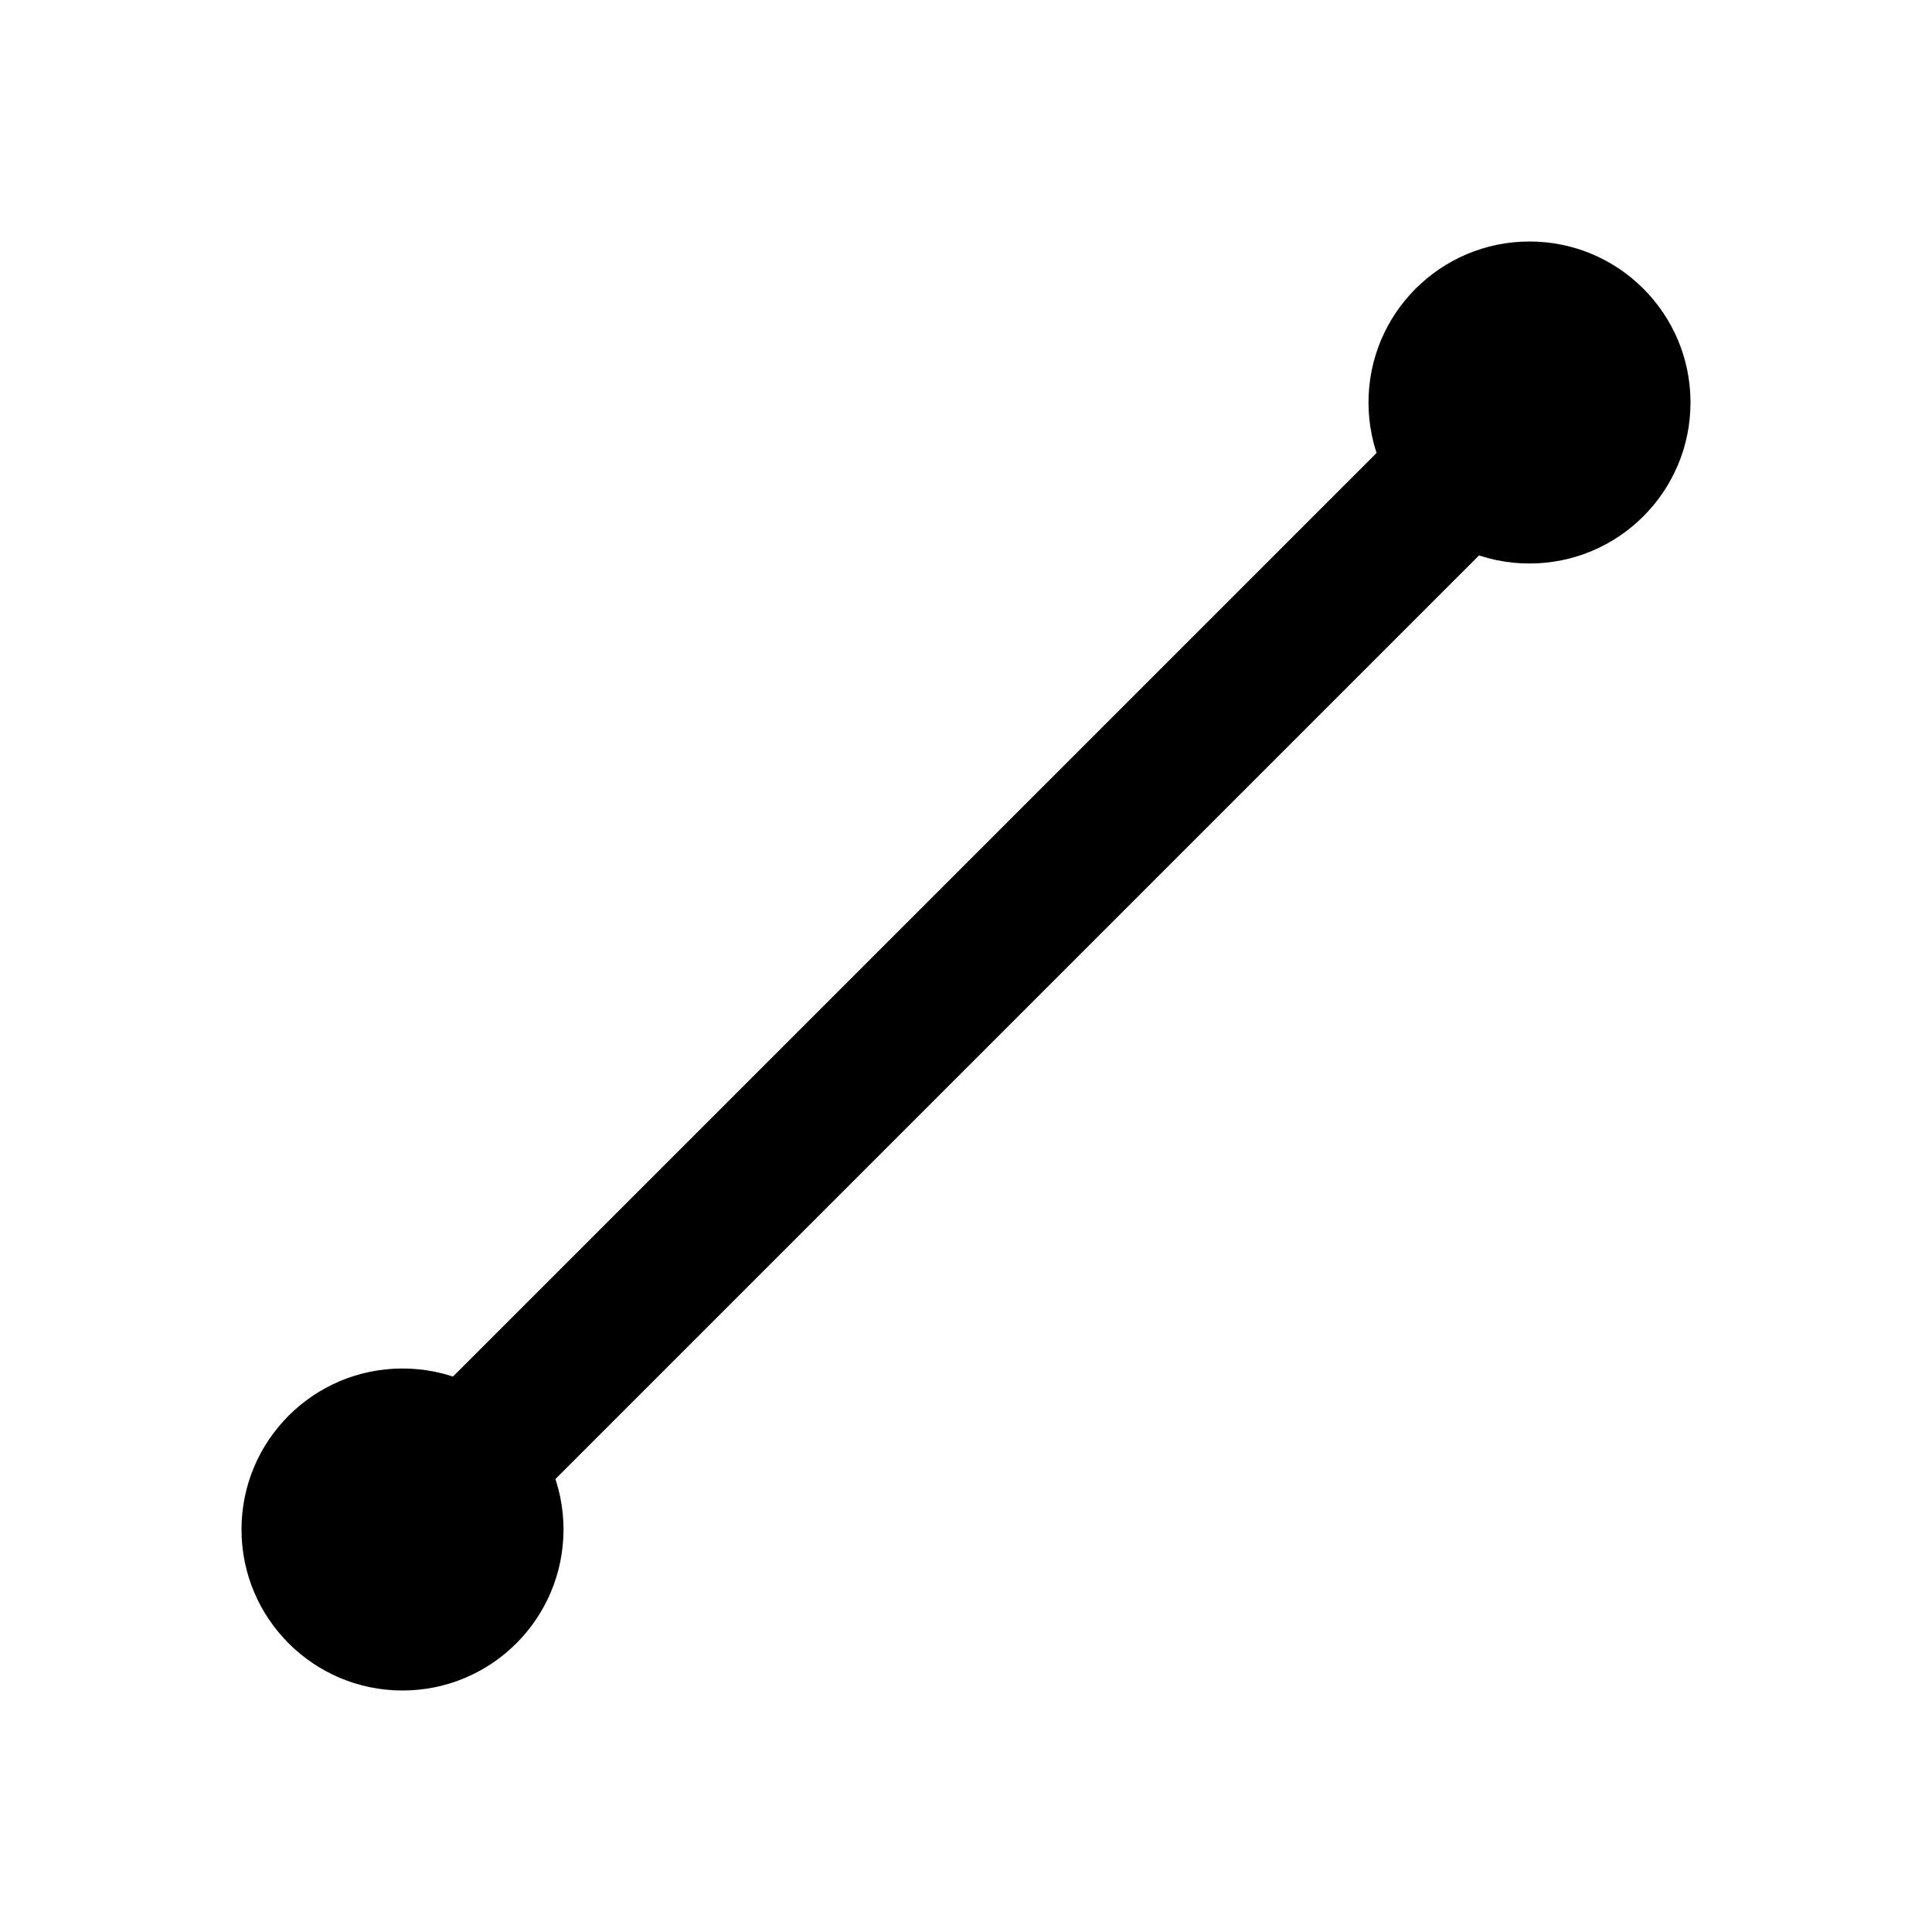
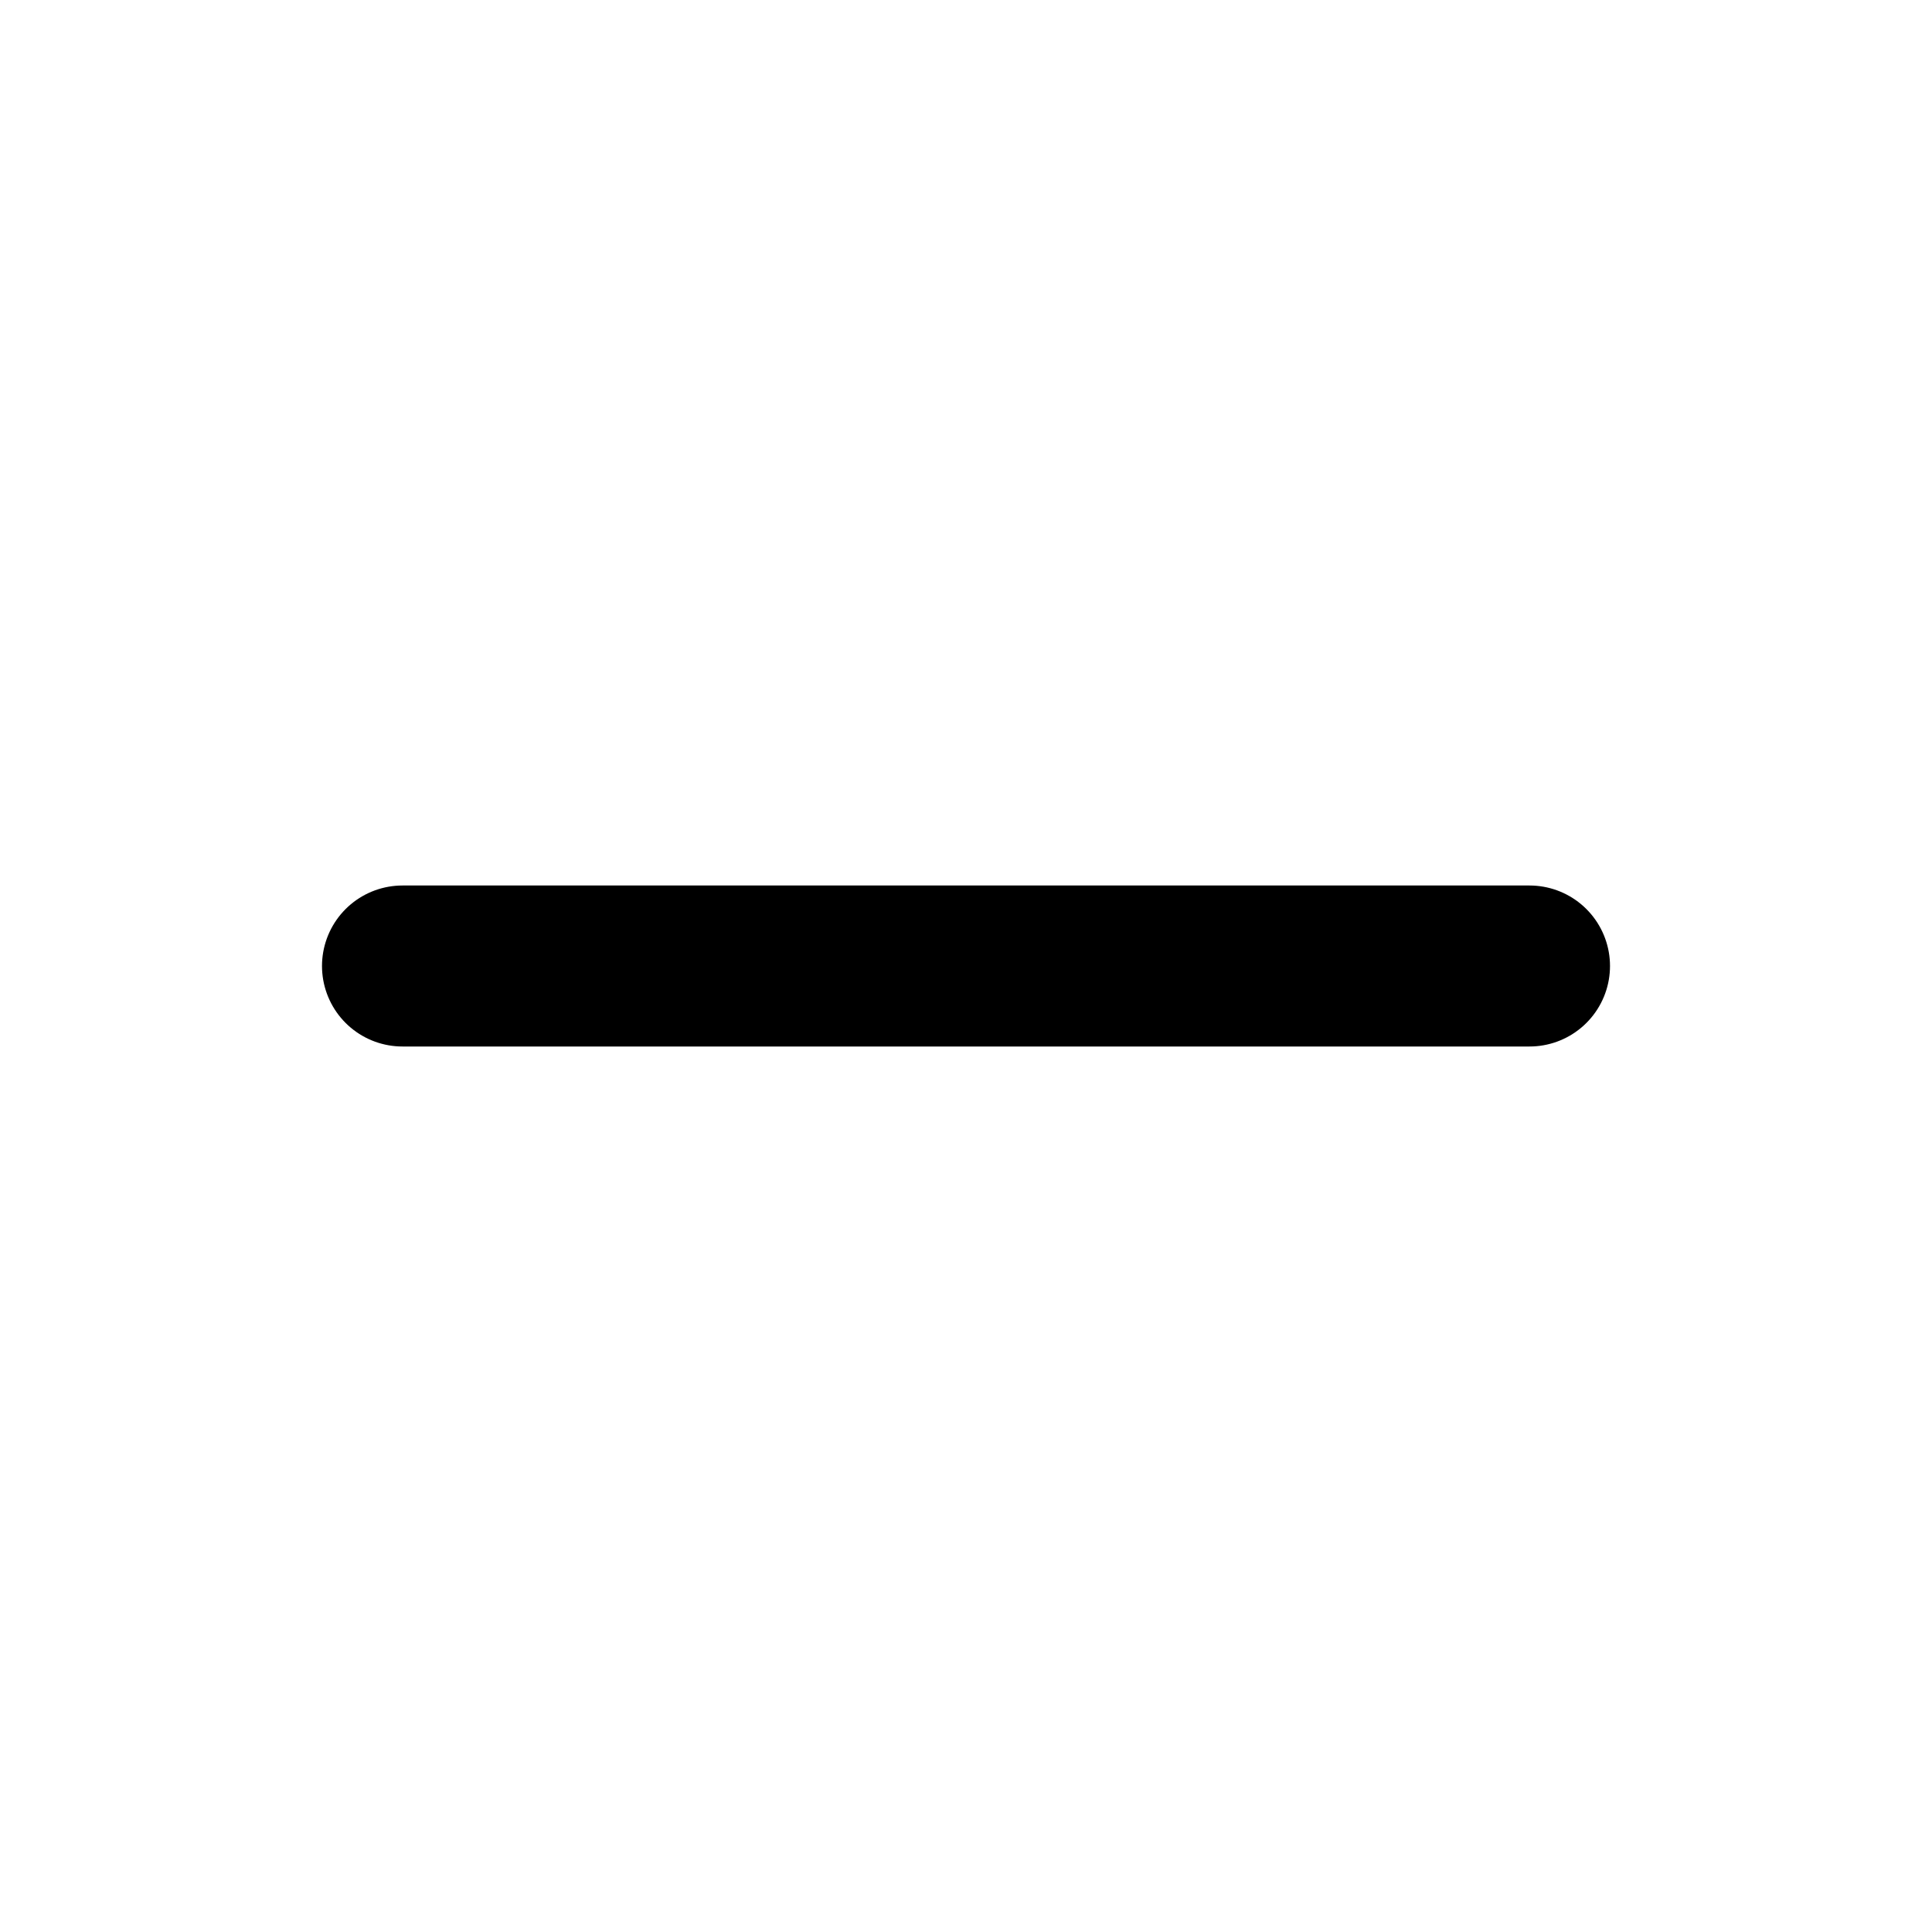
- <svg xmlns="http://www.w3.org/2000/svg" width="24" height="24" viewBox="0 0 24 24">
-   <path d="M6 18 18 6" fill="none" stroke="currentColor" stroke-linecap="round" stroke-width="1.8" />
-   <circle cx="5" cy="19" r="2" fill="currentColor" />
-   <circle cx="19" cy="5" r="2" fill="currentColor" />
+ <svg xmlns="http://www.w3.org/2000/svg" class="lucide lucide-minus" width="24" height="24" viewBox="0 0 24 24" fill="none" stroke="currentColor" stroke-width="2" stroke-linecap="round" stroke-linejoin="round">
+   <path d="M5 12h14" />
</svg>
